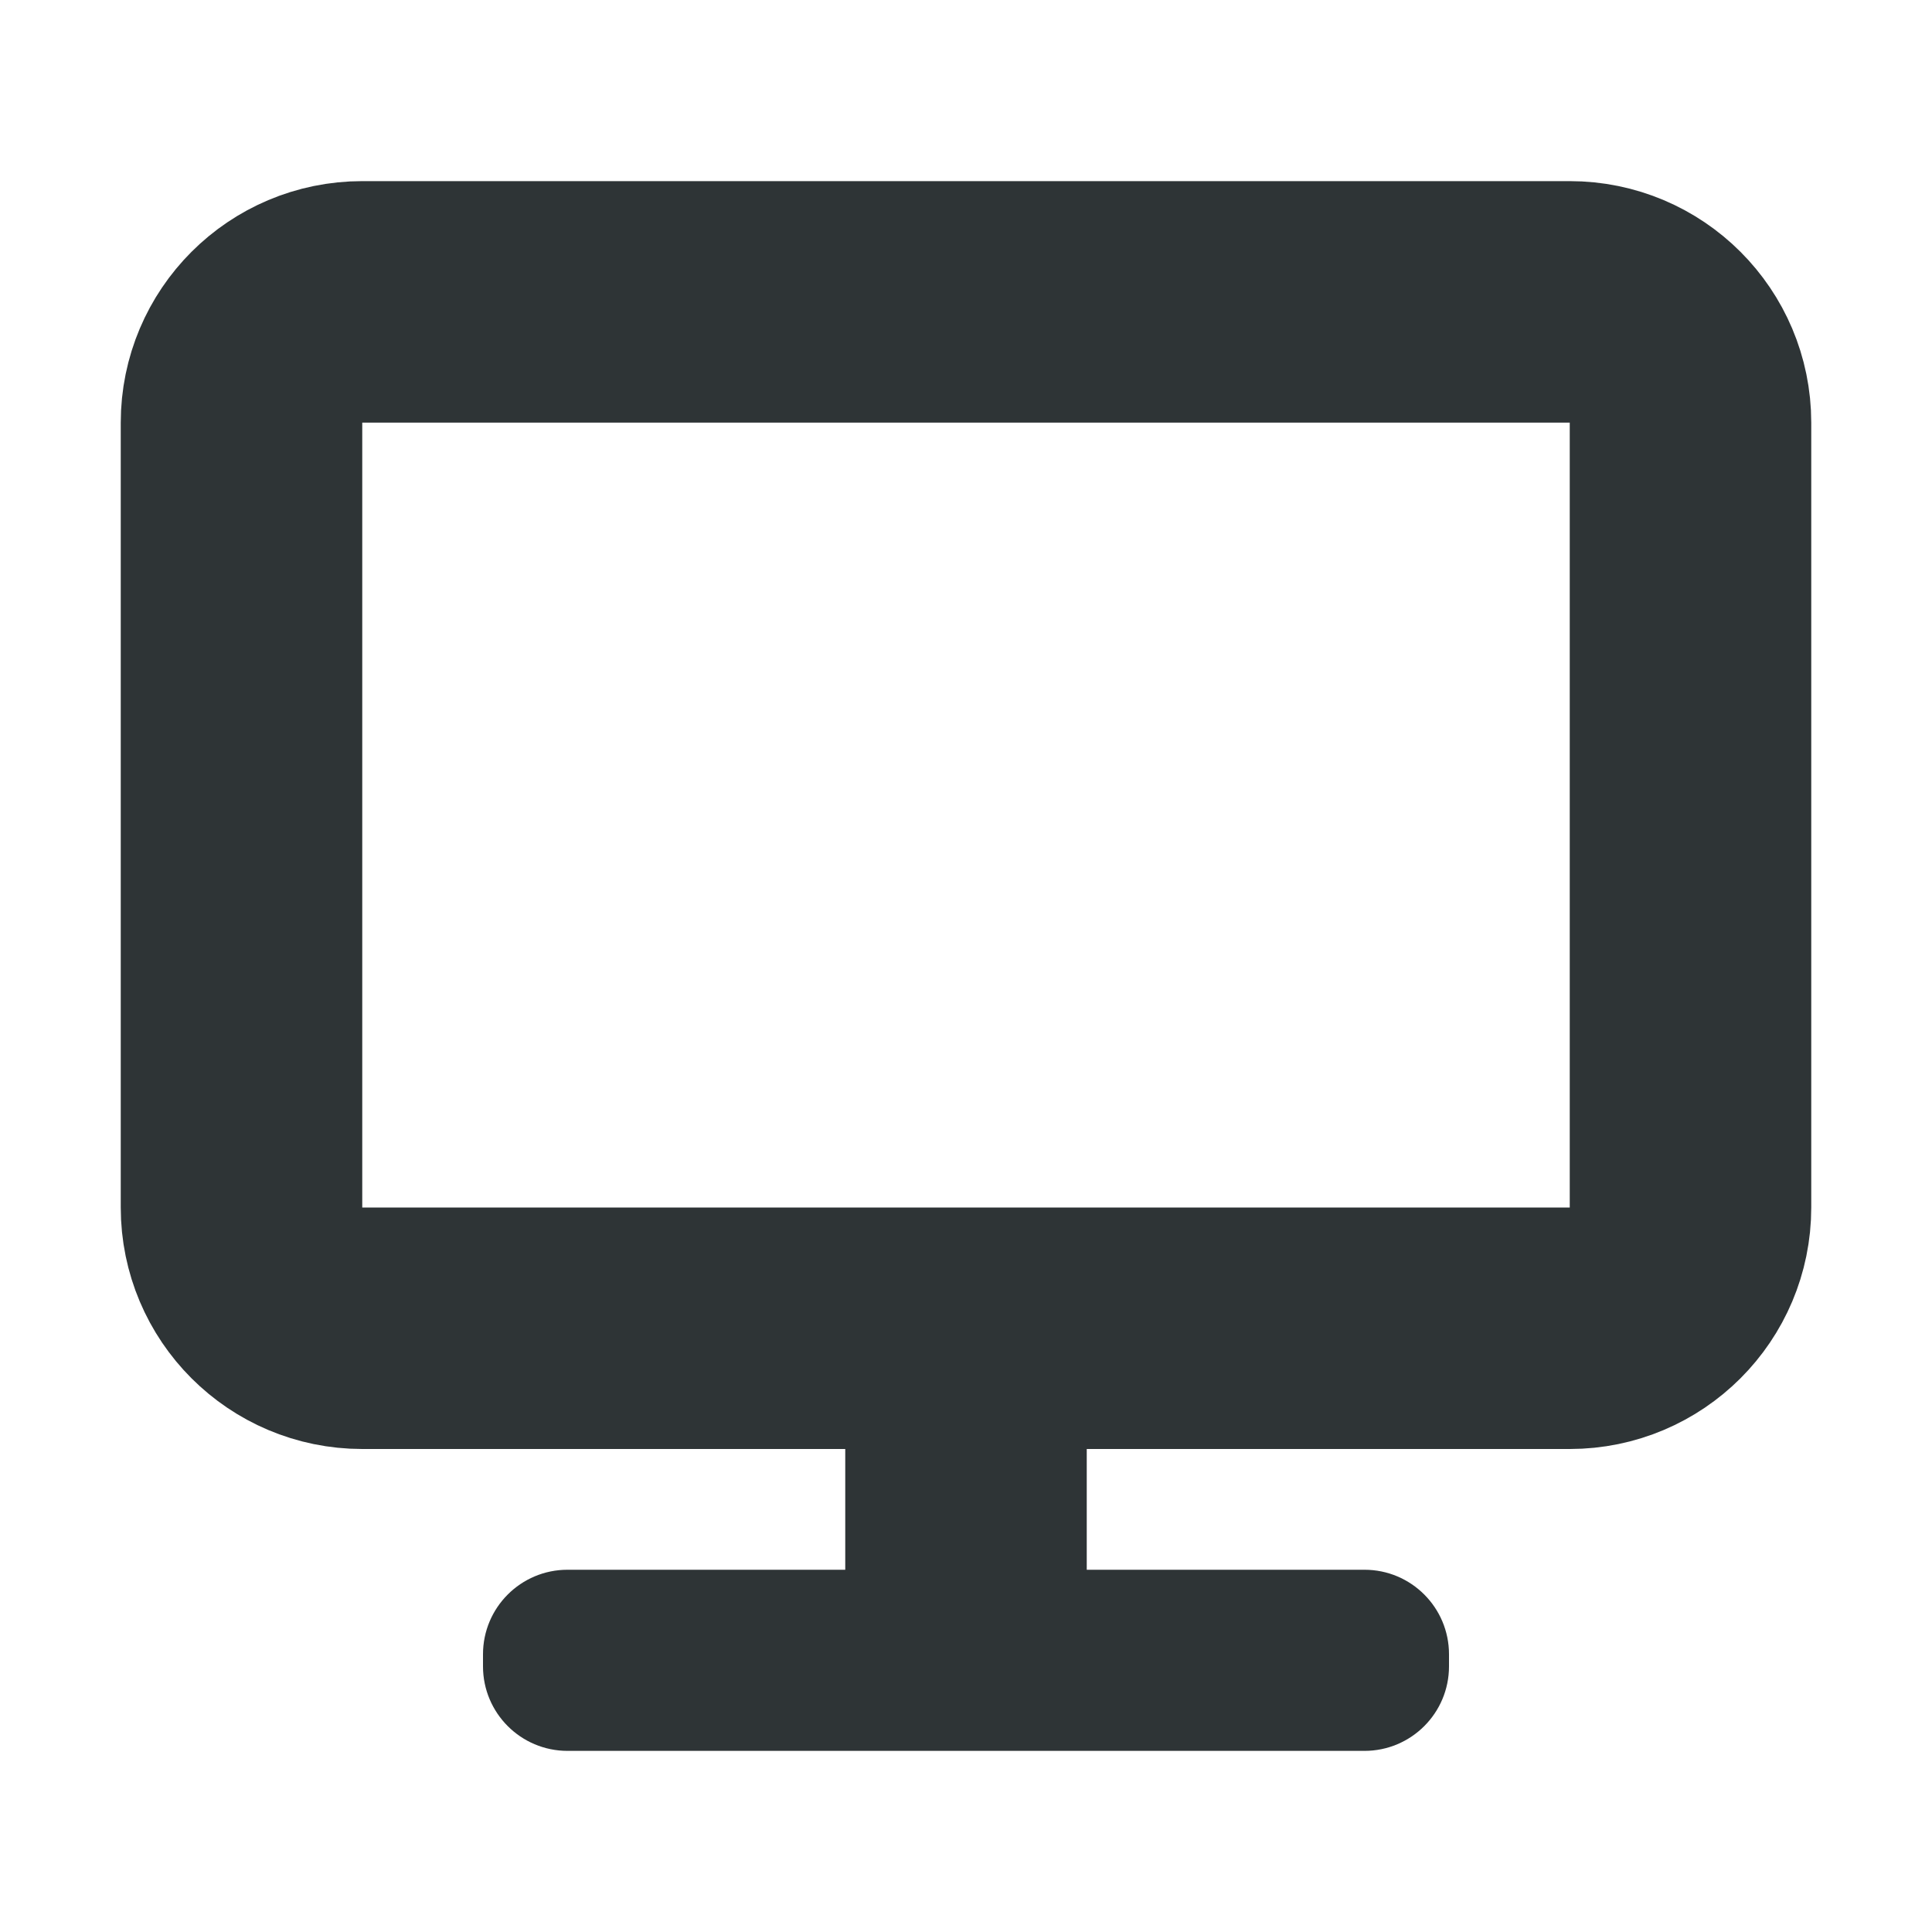
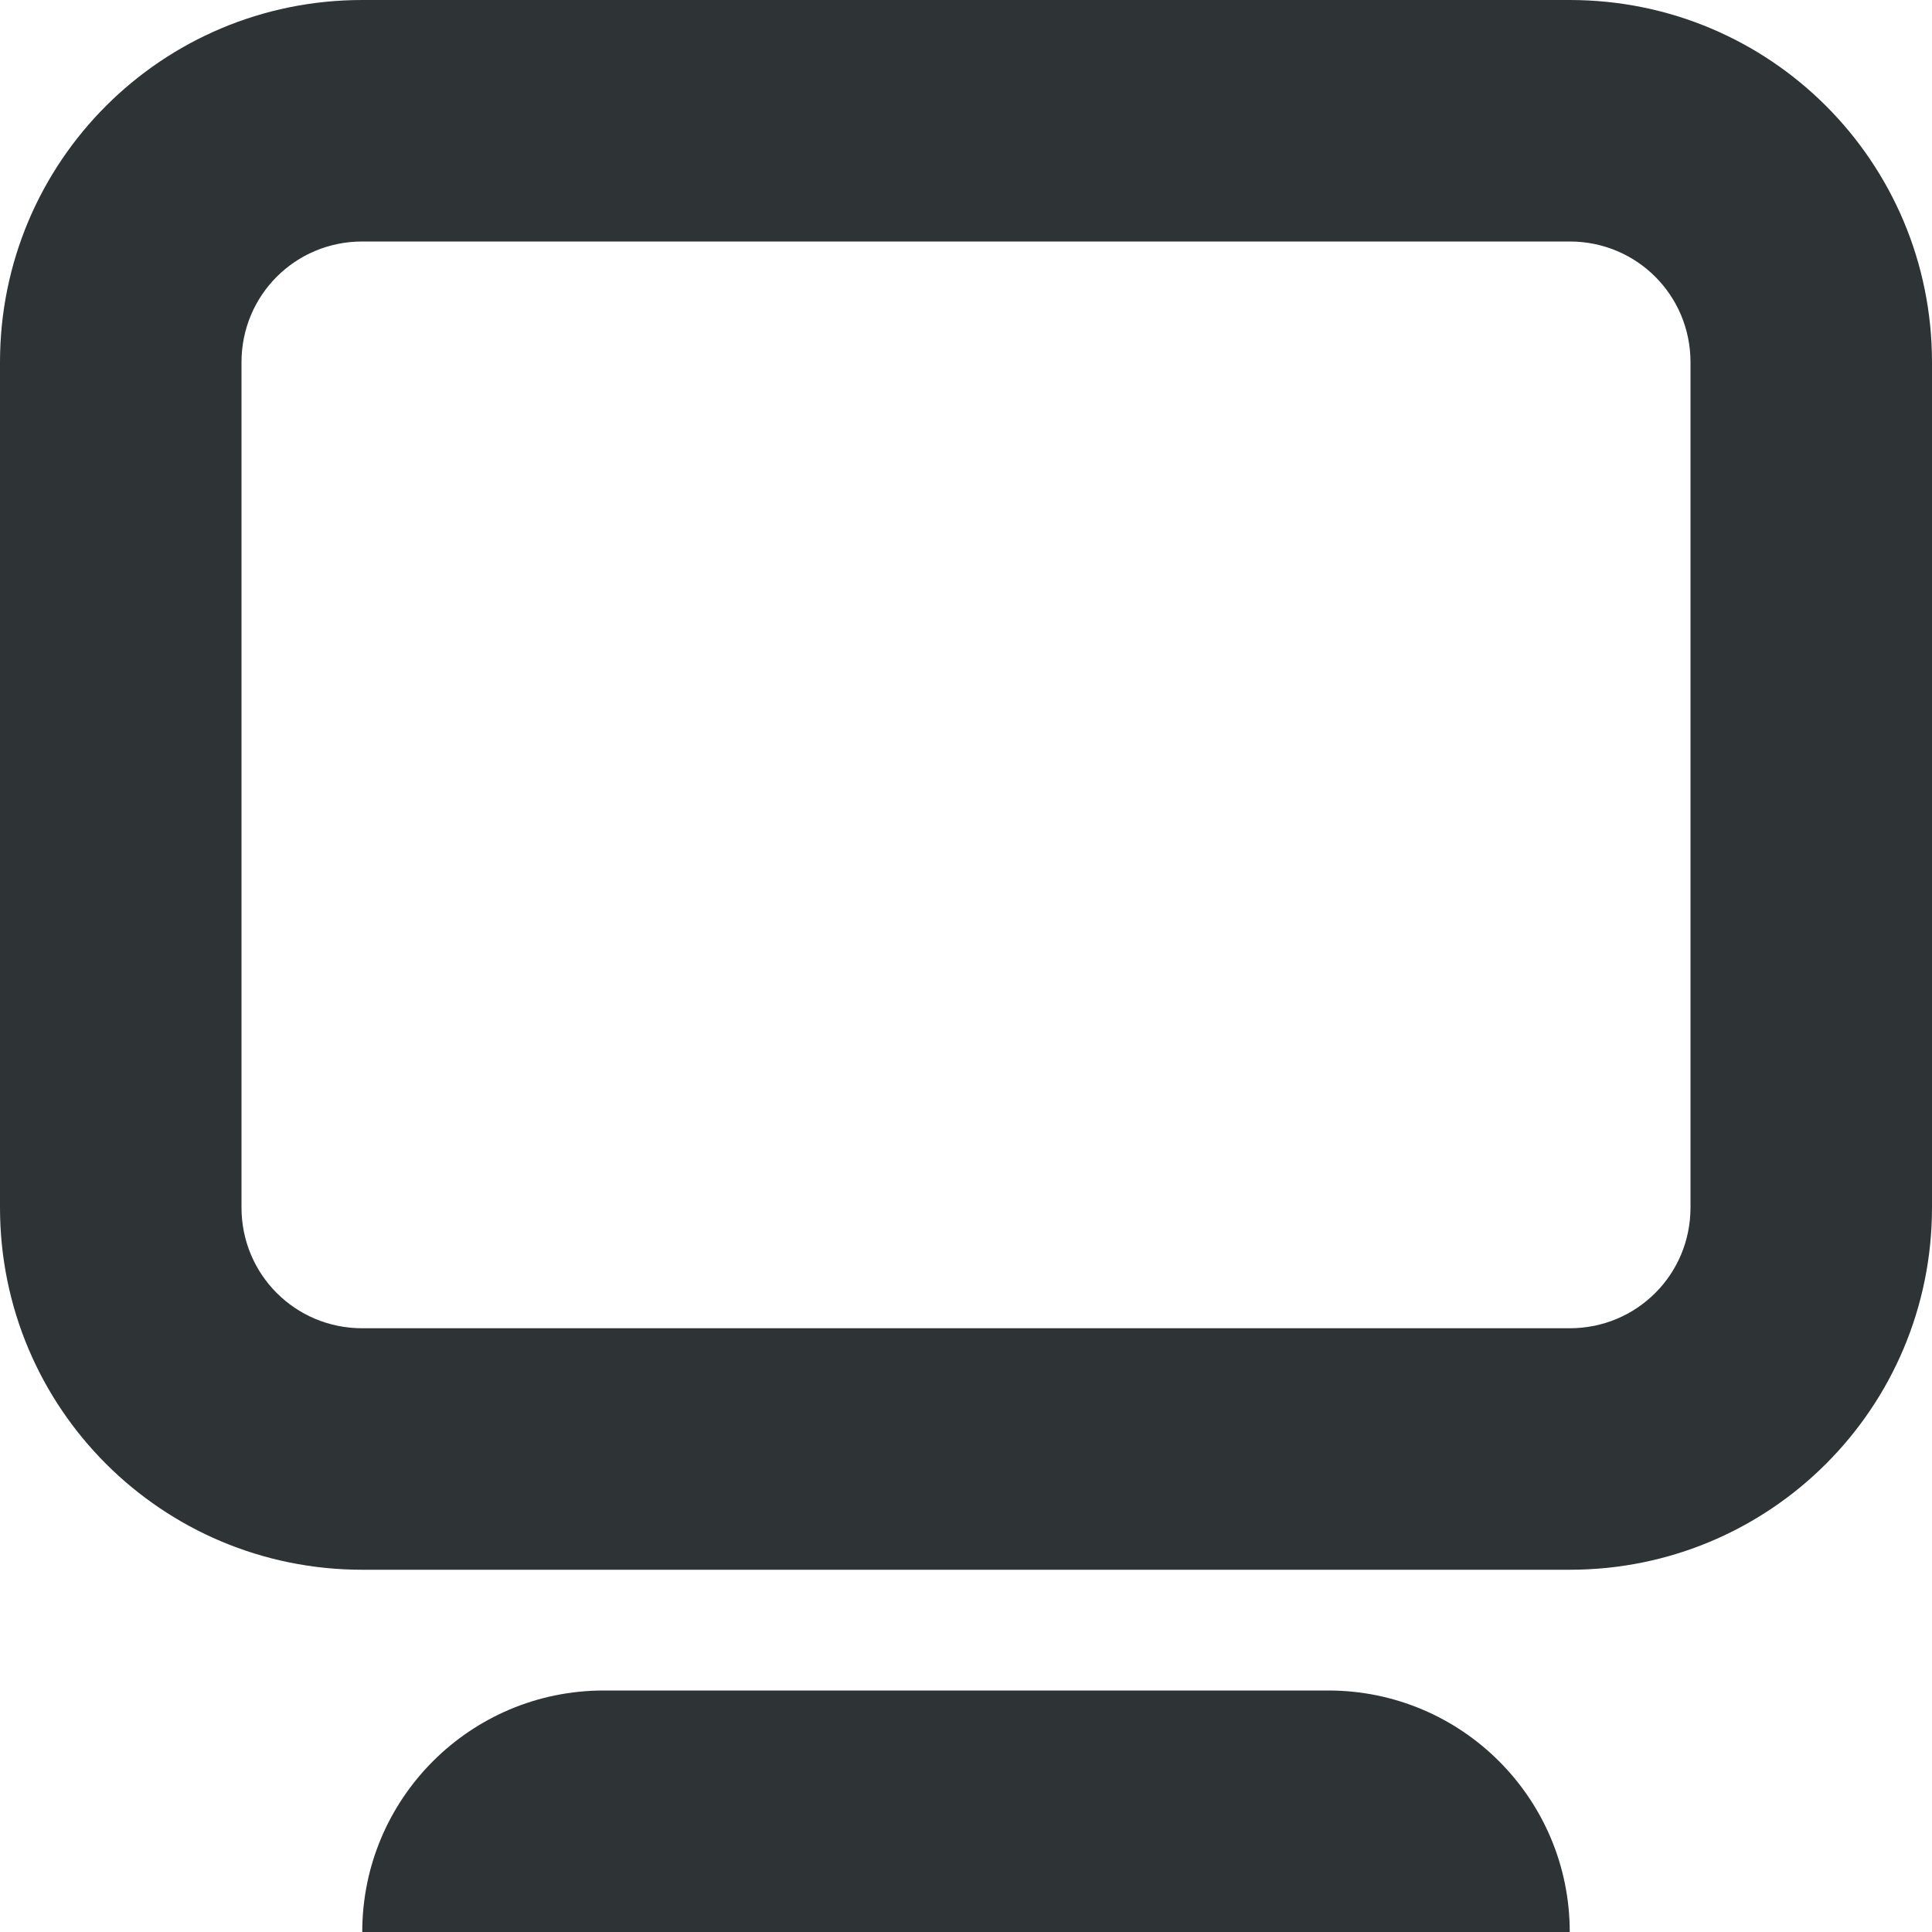
- <svg xmlns="http://www.w3.org/2000/svg" width="16" height="16" viewBox="0 0 16 16">
-   <rect fill="none" stroke="#2e3436" stroke-width="2" x="2" y="2.5" width="12" height="8.5" rx="1" />
-   <rect fill="#2e3436" x="7" y="11" width="2" height="2.5" rx="0" />
-   <rect fill="#2e3436" x="4" y="13" width="8" height="1.5" rx="0.7" />
+ <svg xmlns="http://www.w3.org/2000/svg" width="16px" height="16px" viewBox="0 0 16 16">
+   <path fill="#2e3436" d="M3 0C1.34 0 0 1.34 0 3v7c0 1.66 1.34 3 3 3h10c1.66 0 3-1.34 3-3V3c0-1.66-1.34-3-3-3zm0 2h10c.555 0 1 .445 1 1v7c0 .555-.445 1-1 1H3c-.555 0-1-.445-1-1V3c0-.555.445-1 1-1m2 12c-1.105 0-2 .895-2 2h10c0-1.105-.895-2-2-2zm0 0" />
</svg>
